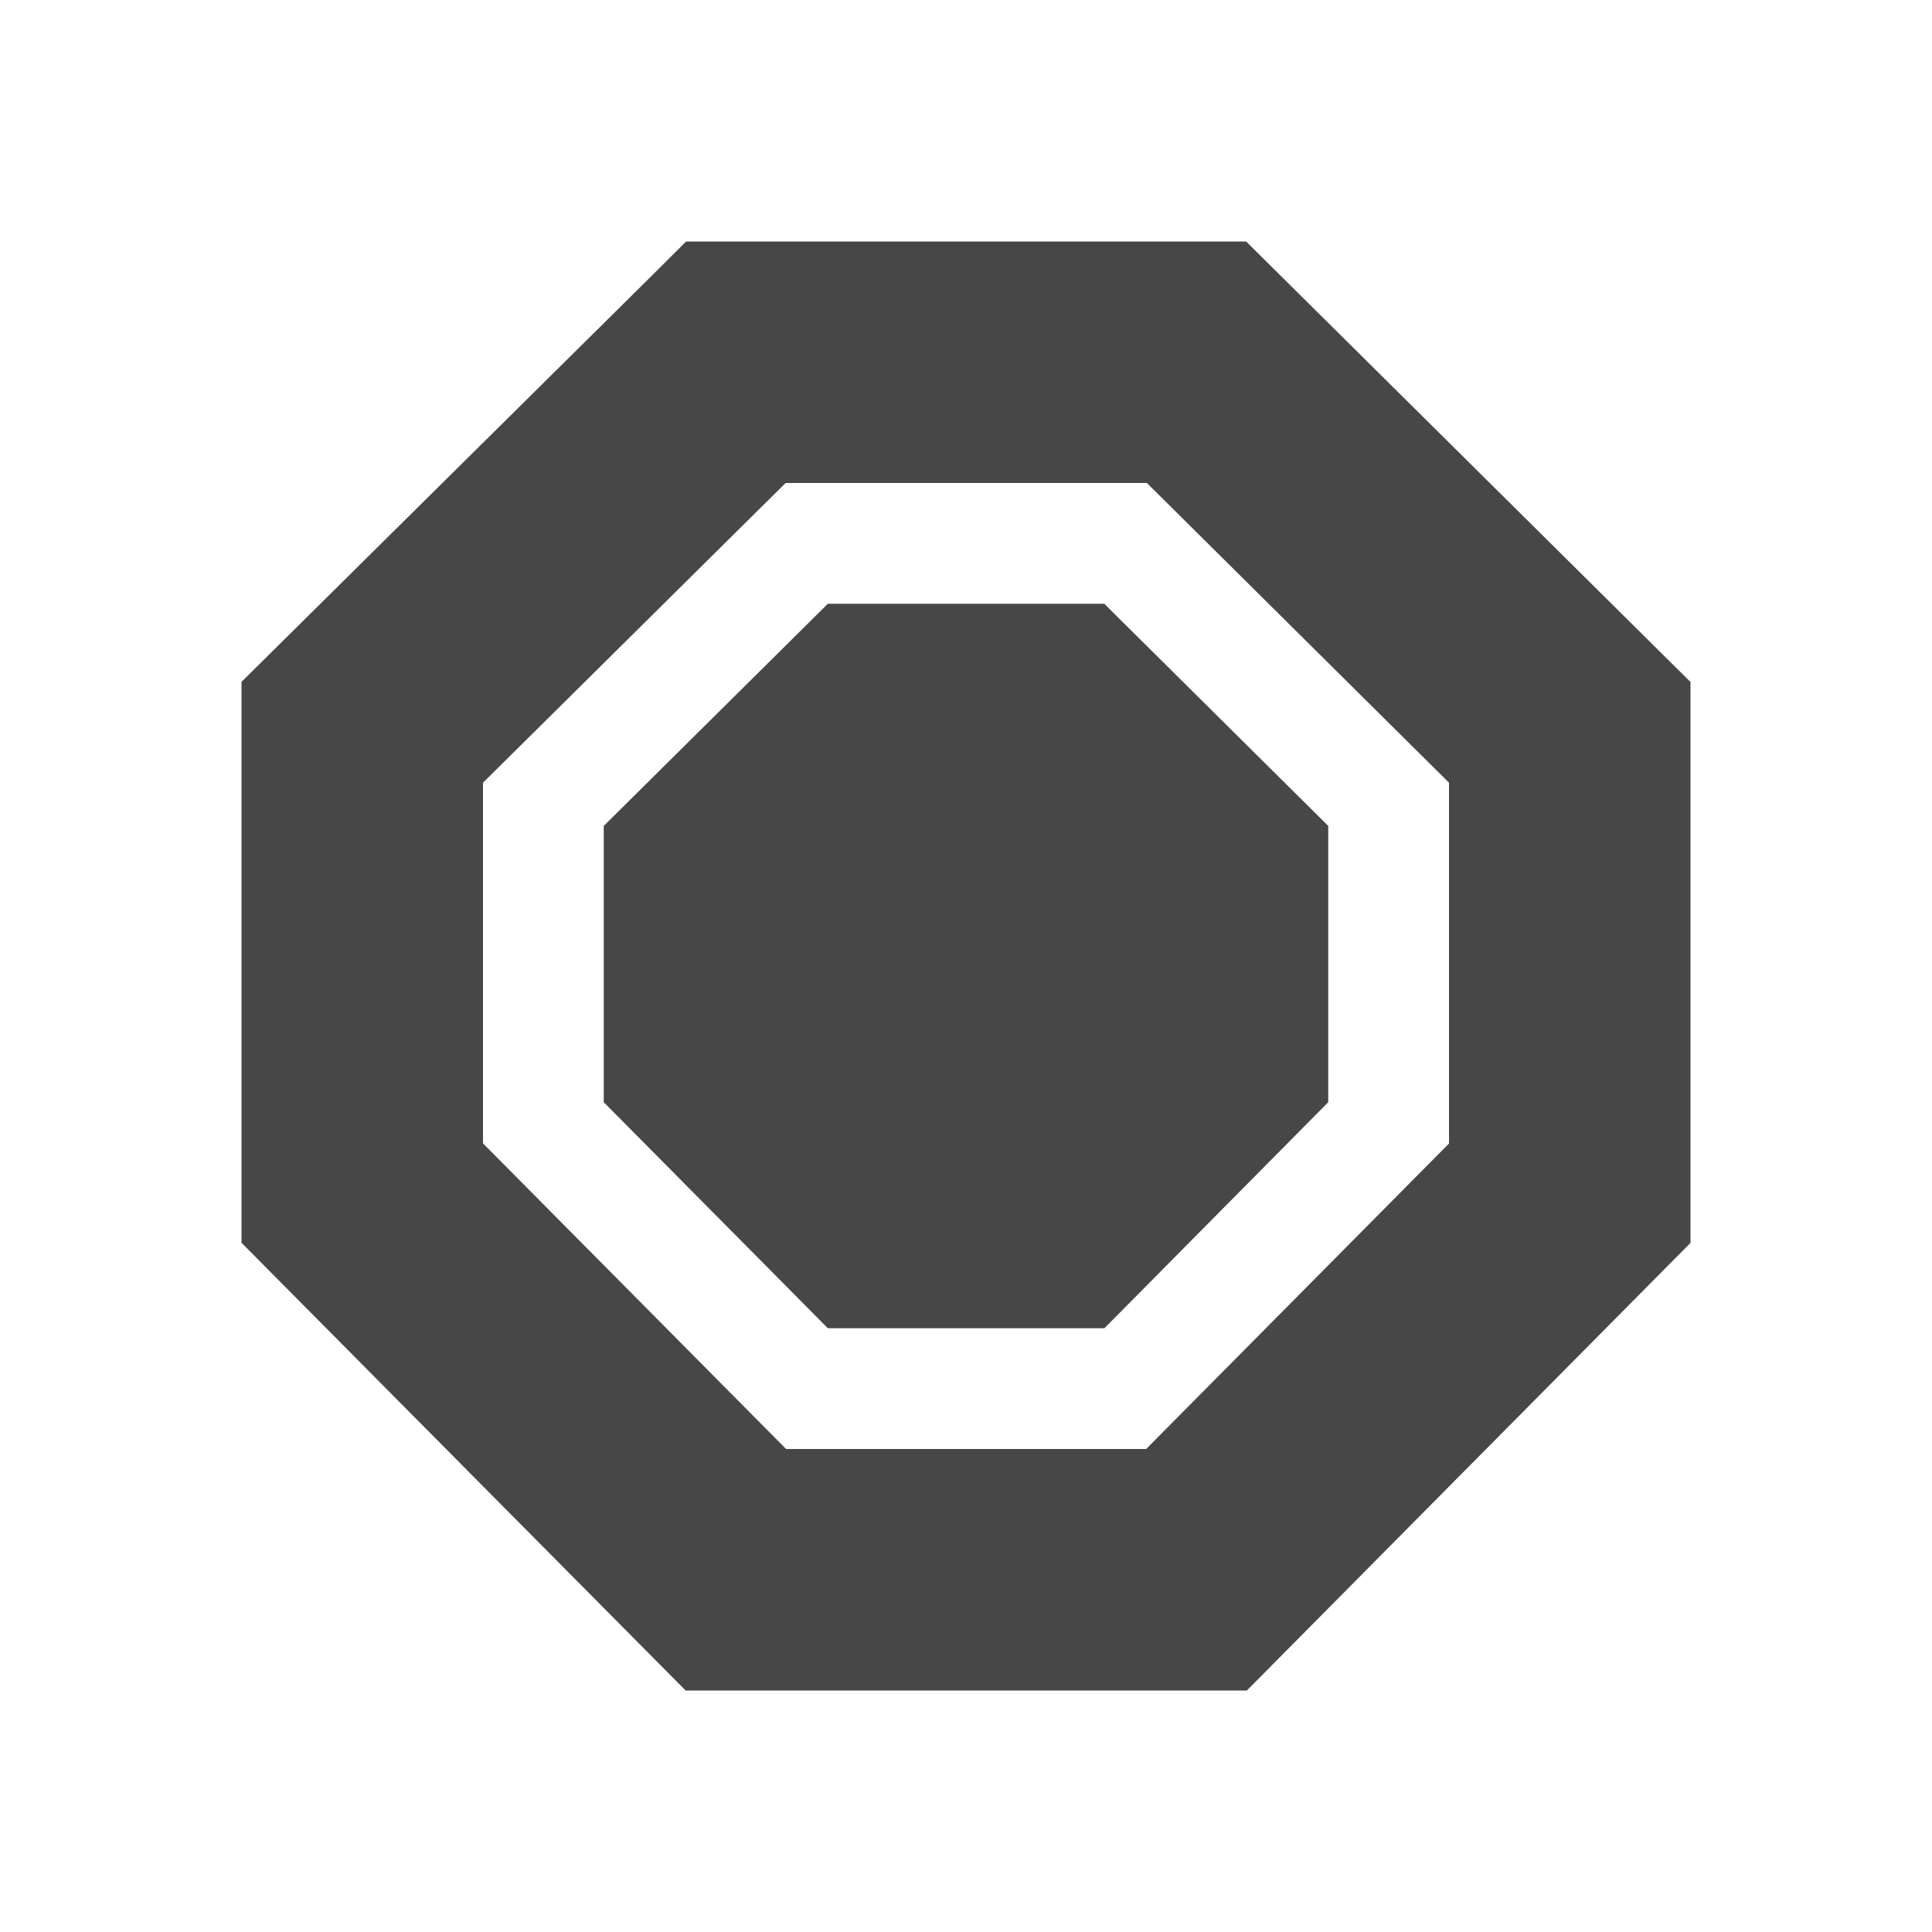
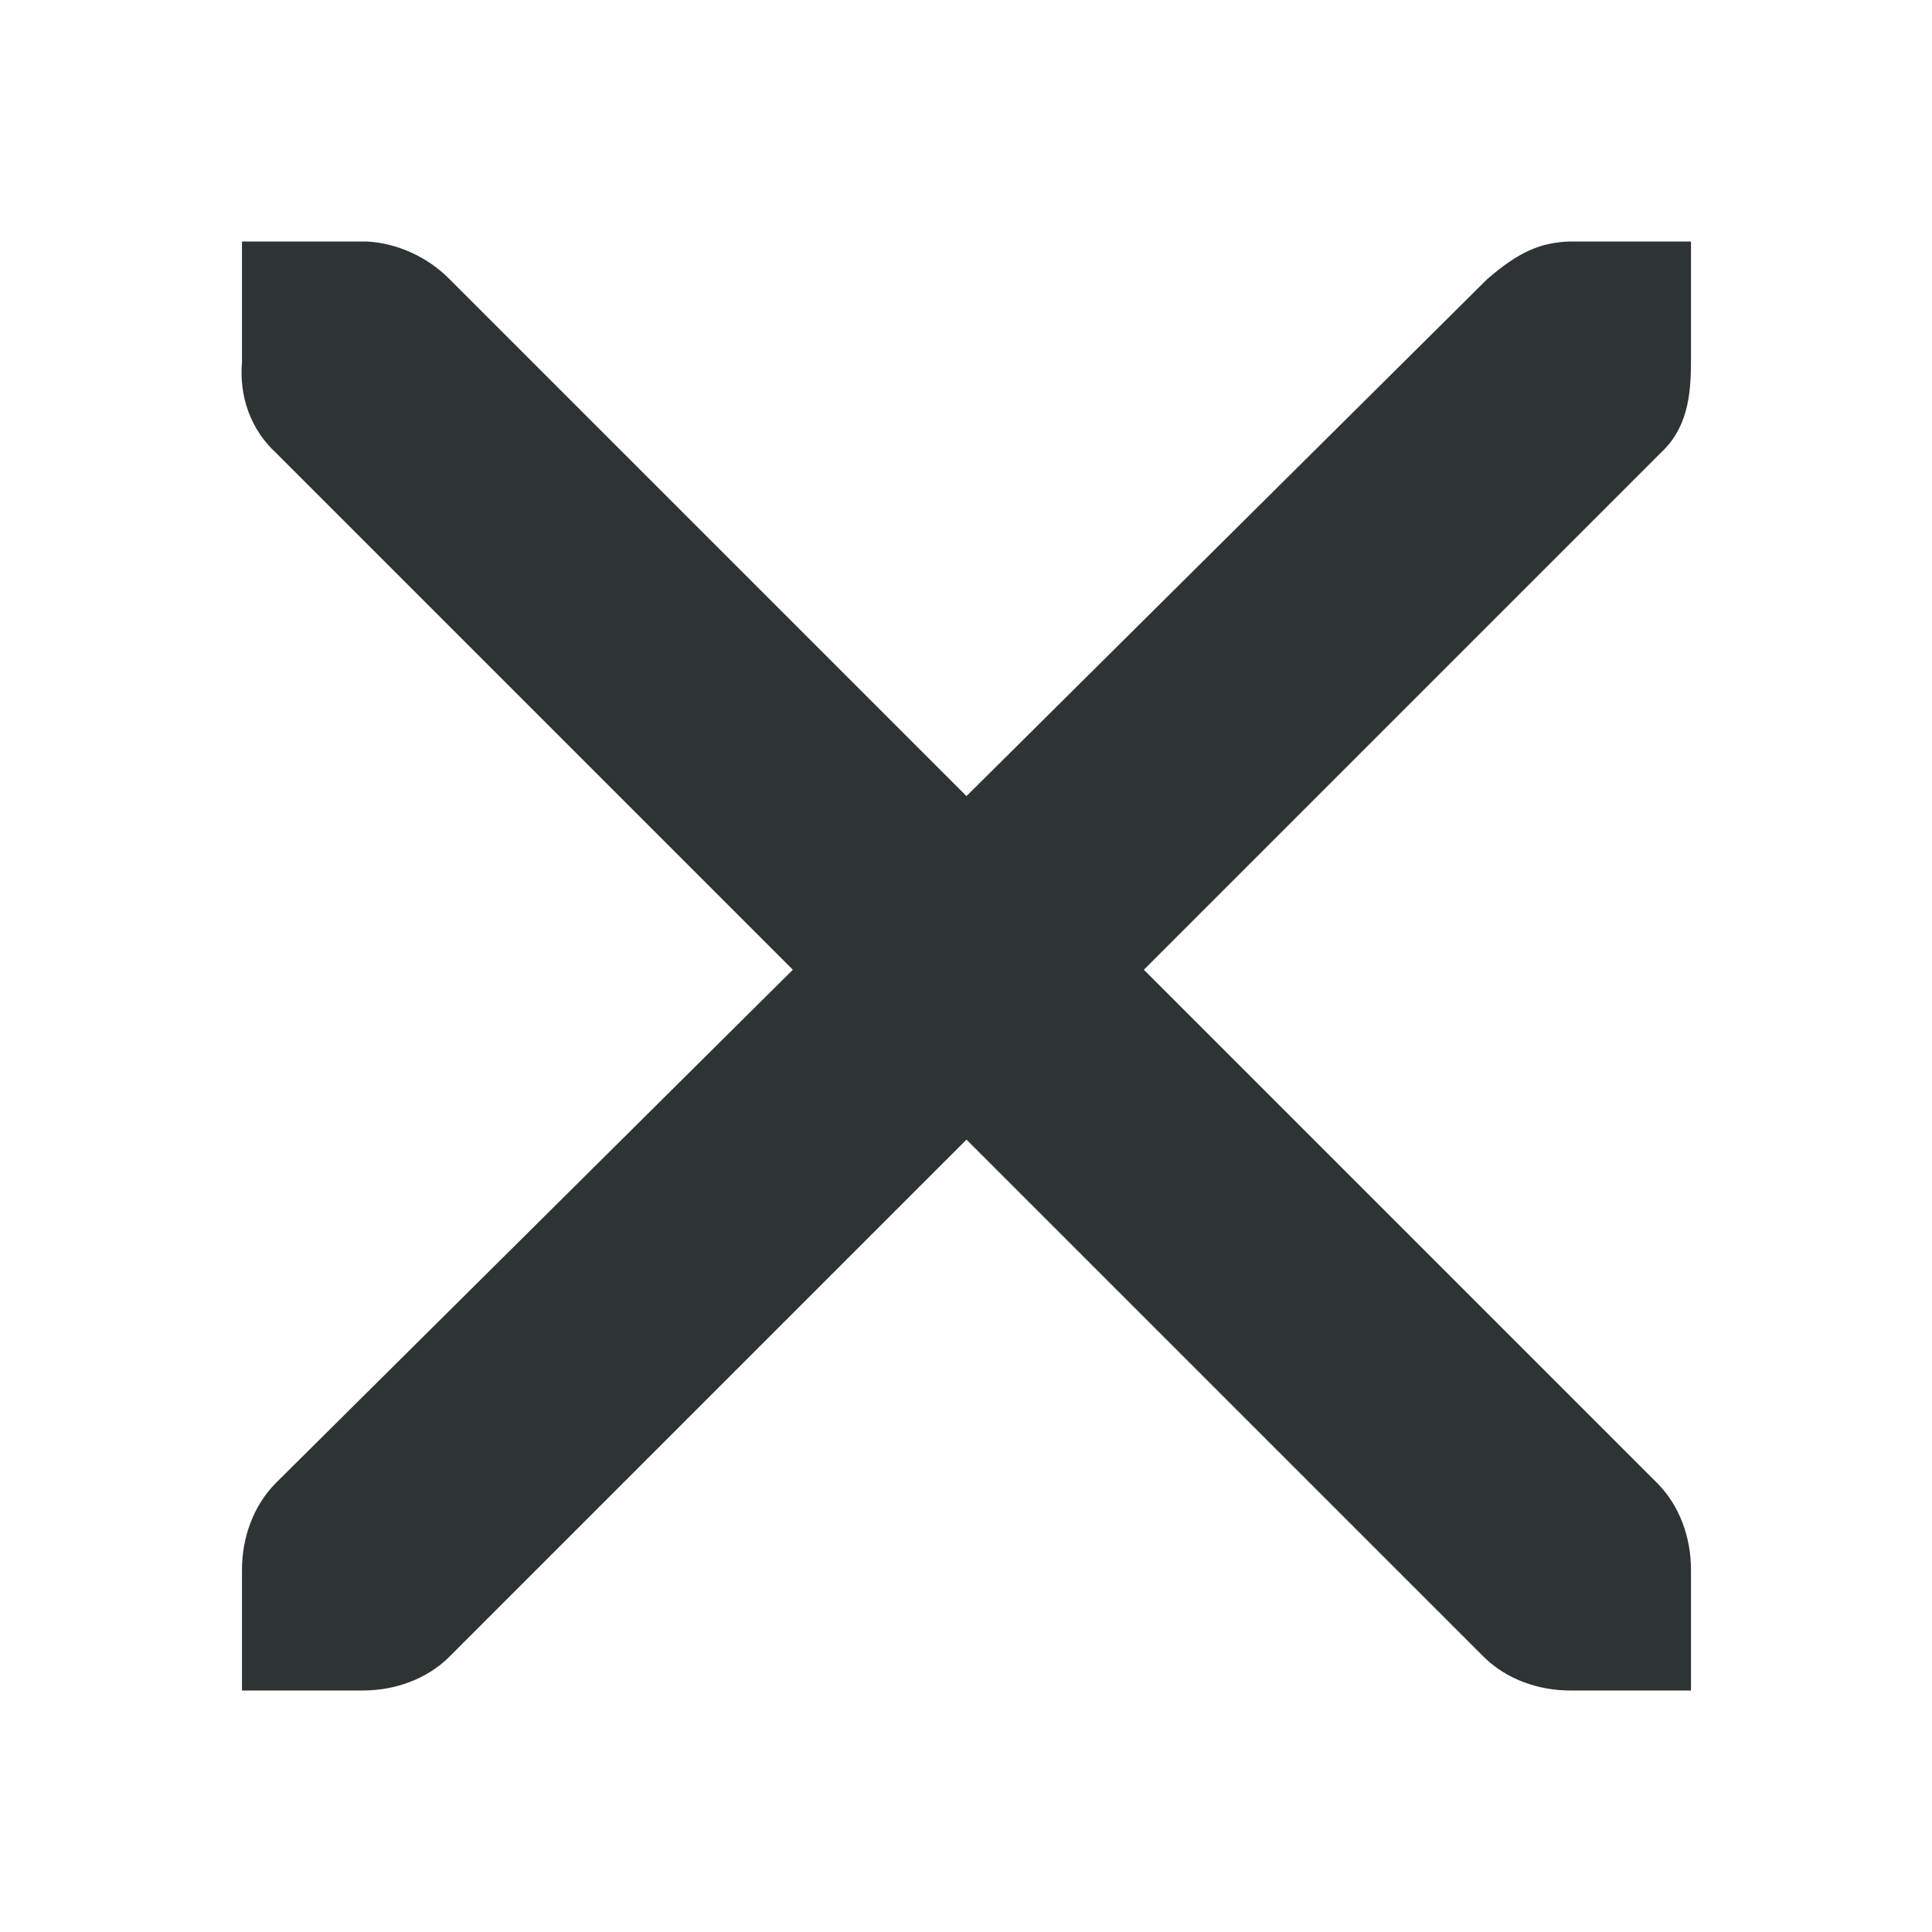
- <svg xmlns="http://www.w3.org/2000/svg" width="16" height="16">
-   <g color="#bebebe" fill="#474747">
-     <path d="M5.682 2l-.291.29L2 5.647v4.645L5.678 14h4.648L14 10.293V5.648L10.32 2zm.824 2h2.992L12 6.482V9.47L9.492 12H6.51L4 9.469V6.482z" style="line-height:normal;font-variant-ligatures:normal;font-variant-position:normal;font-variant-caps:normal;font-variant-numeric:normal;font-variant-alternates:normal;font-feature-settings:normal;text-indent:0;text-align:start;text-decoration-line:none;text-decoration-style:solid;text-decoration-color:#000;text-transform:none;text-orientation:mixed;shape-padding:0;isolation:auto;mix-blend-mode:normal;marker:none" font-weight="400" font-family="sans-serif" overflow="visible" />
-     <path d="M6.856 5L5 6.84v2.288L6.856 11h2.29L11 9.128V6.84L9.145 5z" style="marker:none" overflow="visible" />
-   </g>
+ <svg xmlns="http://www.w3.org/2000/svg" height="16px" viewBox="0 0 16 16" width="16px">
+   <path d="m 2.004 2 h 1 h 0.031 c 0.254 0.012 0.508 0.129 0.688 0.312 l 4.281 4.281 l 4.312 -4.281 c 0.266 -0.23 0.445 -0.305 0.688 -0.312 h 1 v 1 c 0 0.285 -0.035 0.551 -0.25 0.75 l -4.281 4.281 l 4.25 4.25 c 0.188 0.188 0.281 0.453 0.281 0.719 v 1 h -1 c -0.266 0 -0.531 -0.094 -0.719 -0.281 l -4.281 -4.281 l -4.281 4.281 c -0.188 0.188 -0.453 0.281 -0.719 0.281 h -1 v -1 c 0 -0.266 0.094 -0.531 0.281 -0.719 l 4.281 -4.25 l -4.281 -4.281 c -0.211 -0.195 -0.305 -0.469 -0.281 -0.75 z m 0 0" fill="#2e3436" />
</svg>
